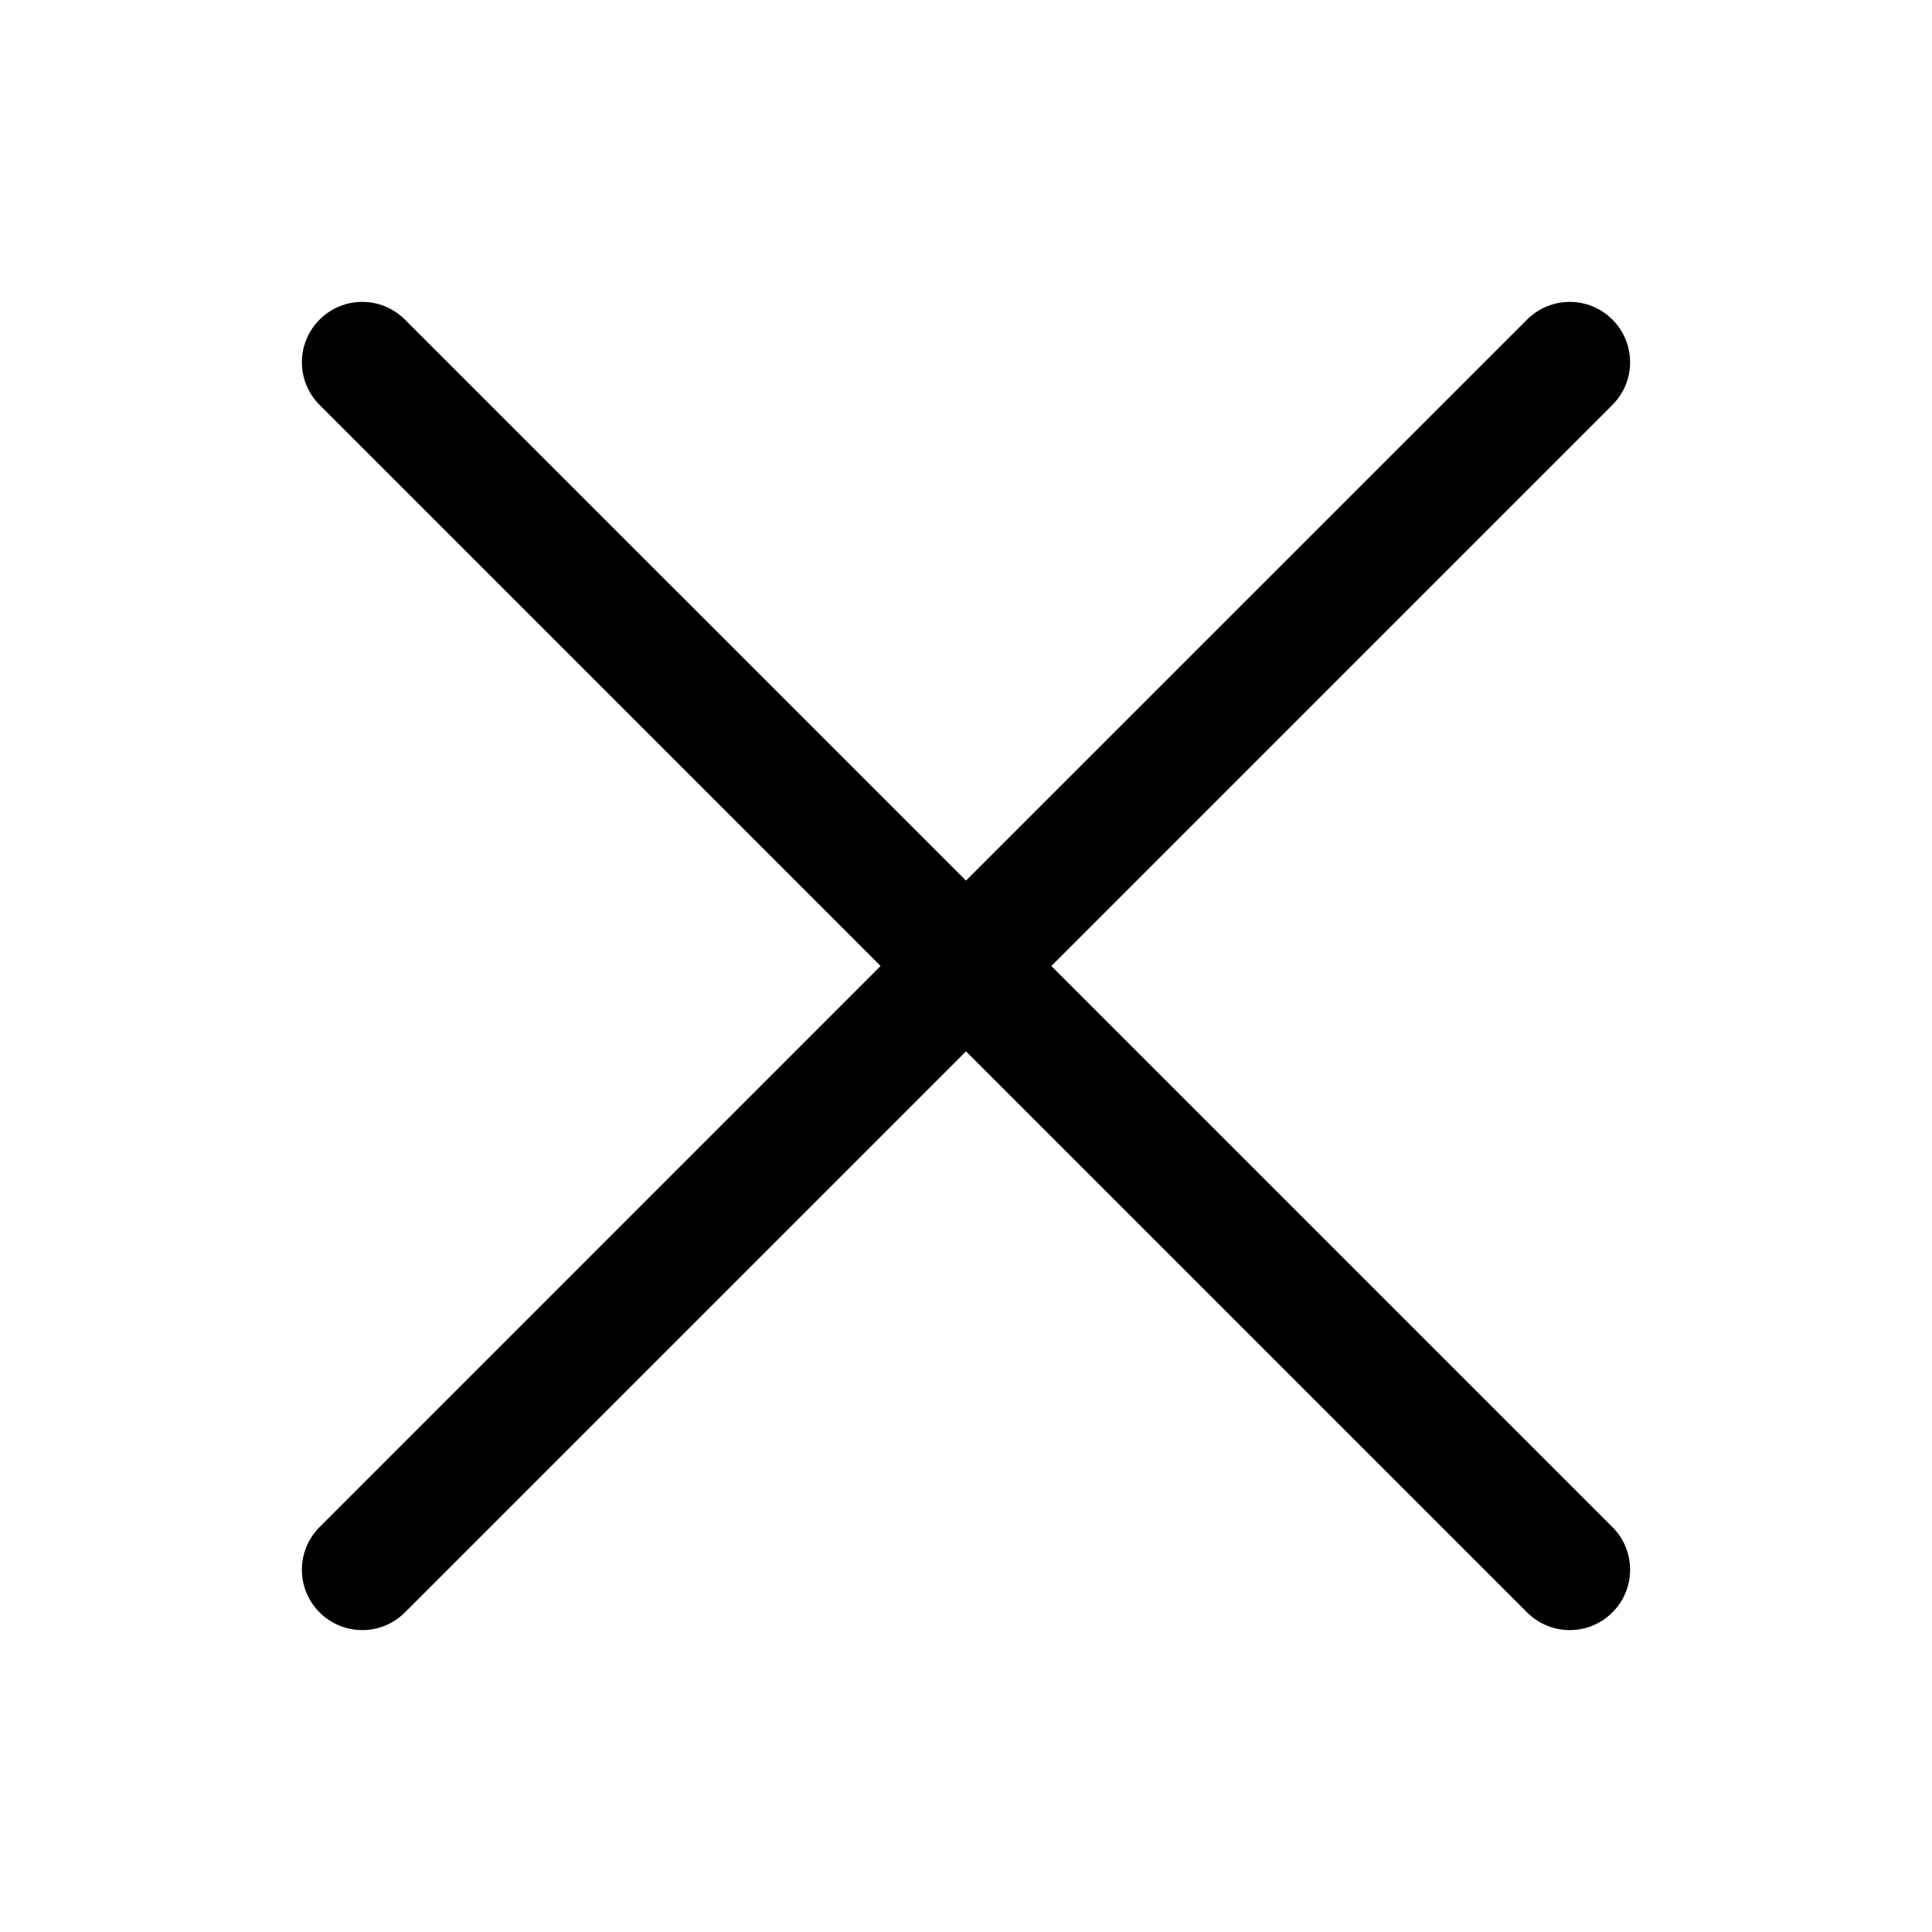
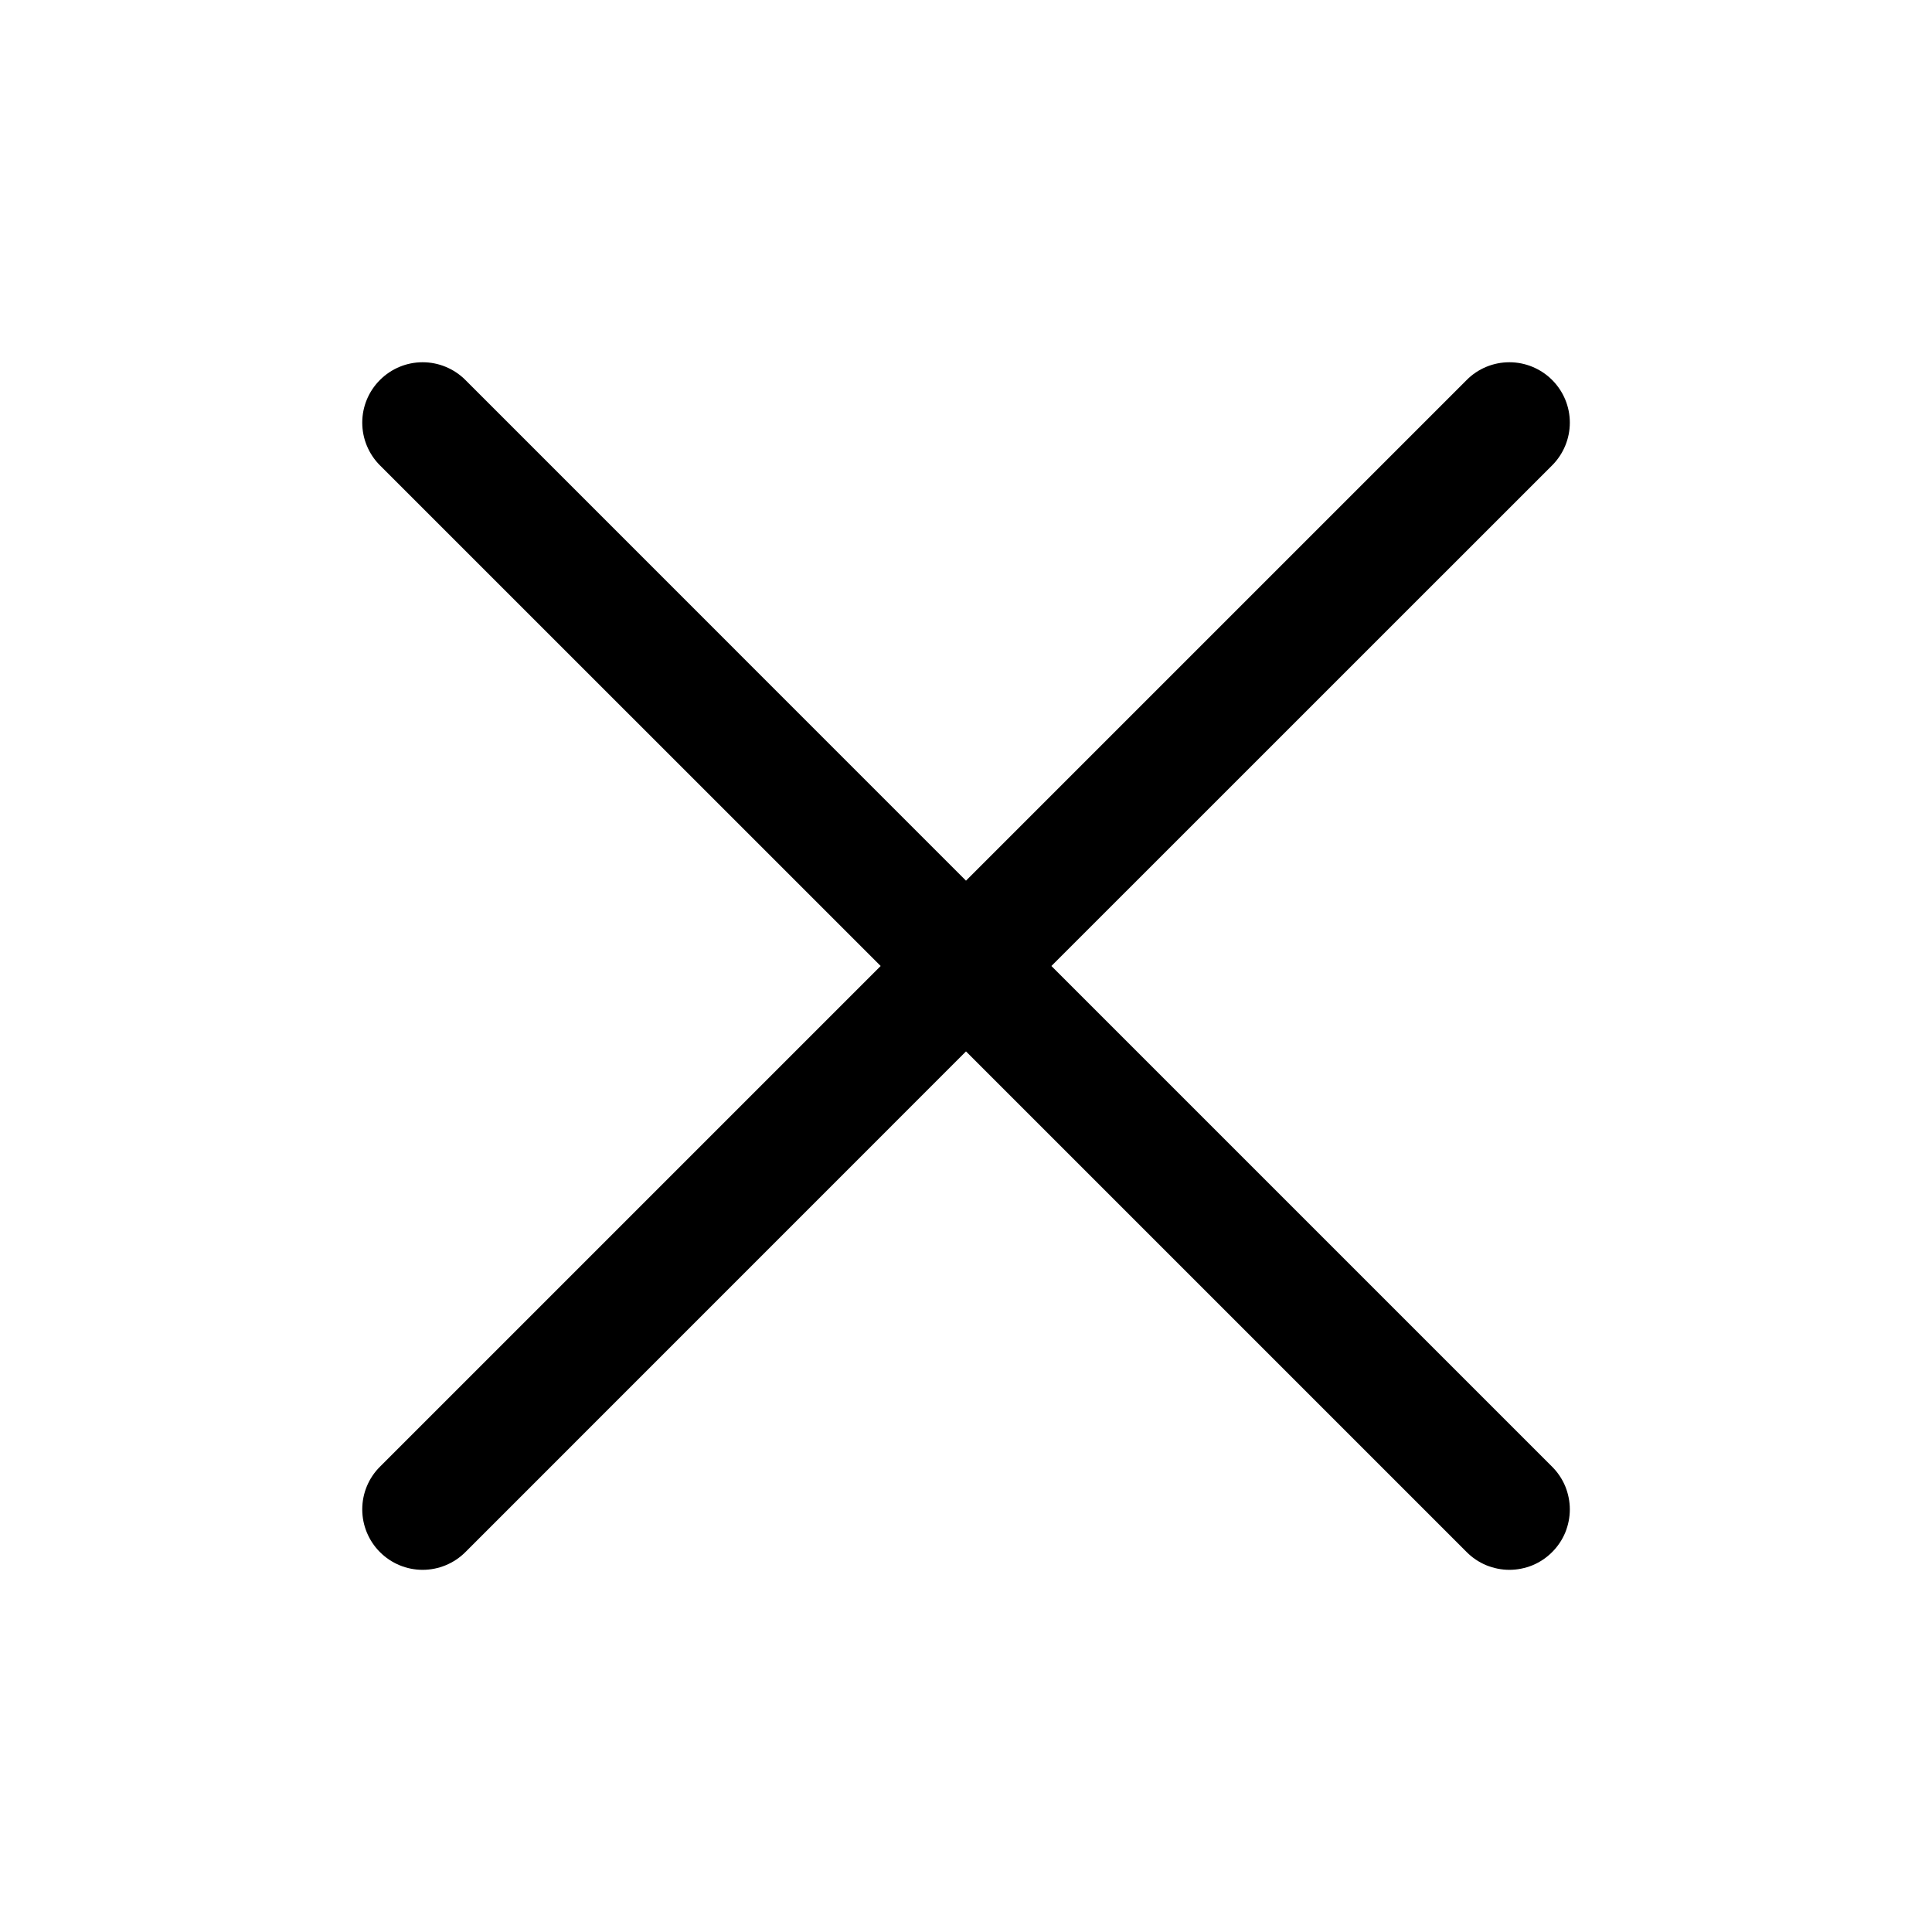
<svg xmlns="http://www.w3.org/2000/svg" width="24" height="24" viewBox="0 0 24 24" fill="none">
-   <path d="M18.97 3.97C19.263 3.677 19.737 3.677 20.03 3.97C20.323 4.263 20.323 4.737 20.03 5.03L13.06 12L20.03 18.97C20.323 19.263 20.323 19.737 20.03 20.03C19.737 20.323 19.263 20.323 18.97 20.03L12 13.06L5.03 20.03C4.737 20.323 4.263 20.323 3.97 20.03C3.677 19.737 3.677 19.263 3.97 18.97L10.939 12L3.97 5.03C3.677 4.737 3.677 4.263 3.97 3.97C4.263 3.677 4.737 3.677 5.03 3.97L12 10.939L18.97 3.97Z" fill="currentColor" />
+   <path d="M19.281 18.22C19.351 18.29 19.406 18.372 19.444 18.463C19.481 18.554 19.501 18.652 19.501 18.75C19.501 18.849 19.481 18.947 19.444 19.038C19.406 19.129 19.351 19.211 19.281 19.281C19.211 19.351 19.129 19.406 19.038 19.444C18.947 19.481 18.849 19.501 18.75 19.501C18.652 19.501 18.554 19.481 18.463 19.444C18.372 19.406 18.29 19.351 18.22 19.281L12 13.061L5.781 19.281C5.64 19.422 5.449 19.501 5.25 19.501C5.051 19.501 4.861 19.422 4.72 19.281C4.579 19.14 4.5 18.949 4.5 18.75C4.5 18.551 4.579 18.36 4.72 18.22L10.94 12L4.72 5.781C4.579 5.64 4.5 5.449 4.5 5.25C4.5 5.051 4.579 4.861 4.72 4.72C4.861 4.579 5.051 4.5 5.25 4.5C5.449 4.5 5.64 4.579 5.781 4.72L12 10.94L18.22 4.72C18.36 4.579 18.551 4.5 18.75 4.5C18.949 4.5 19.14 4.579 19.281 4.72C19.422 4.861 19.501 5.051 19.501 5.25C19.501 5.449 19.422 5.64 19.281 5.781L13.061 12L19.281 18.22Z" fill="currentColor" />
</svg>
